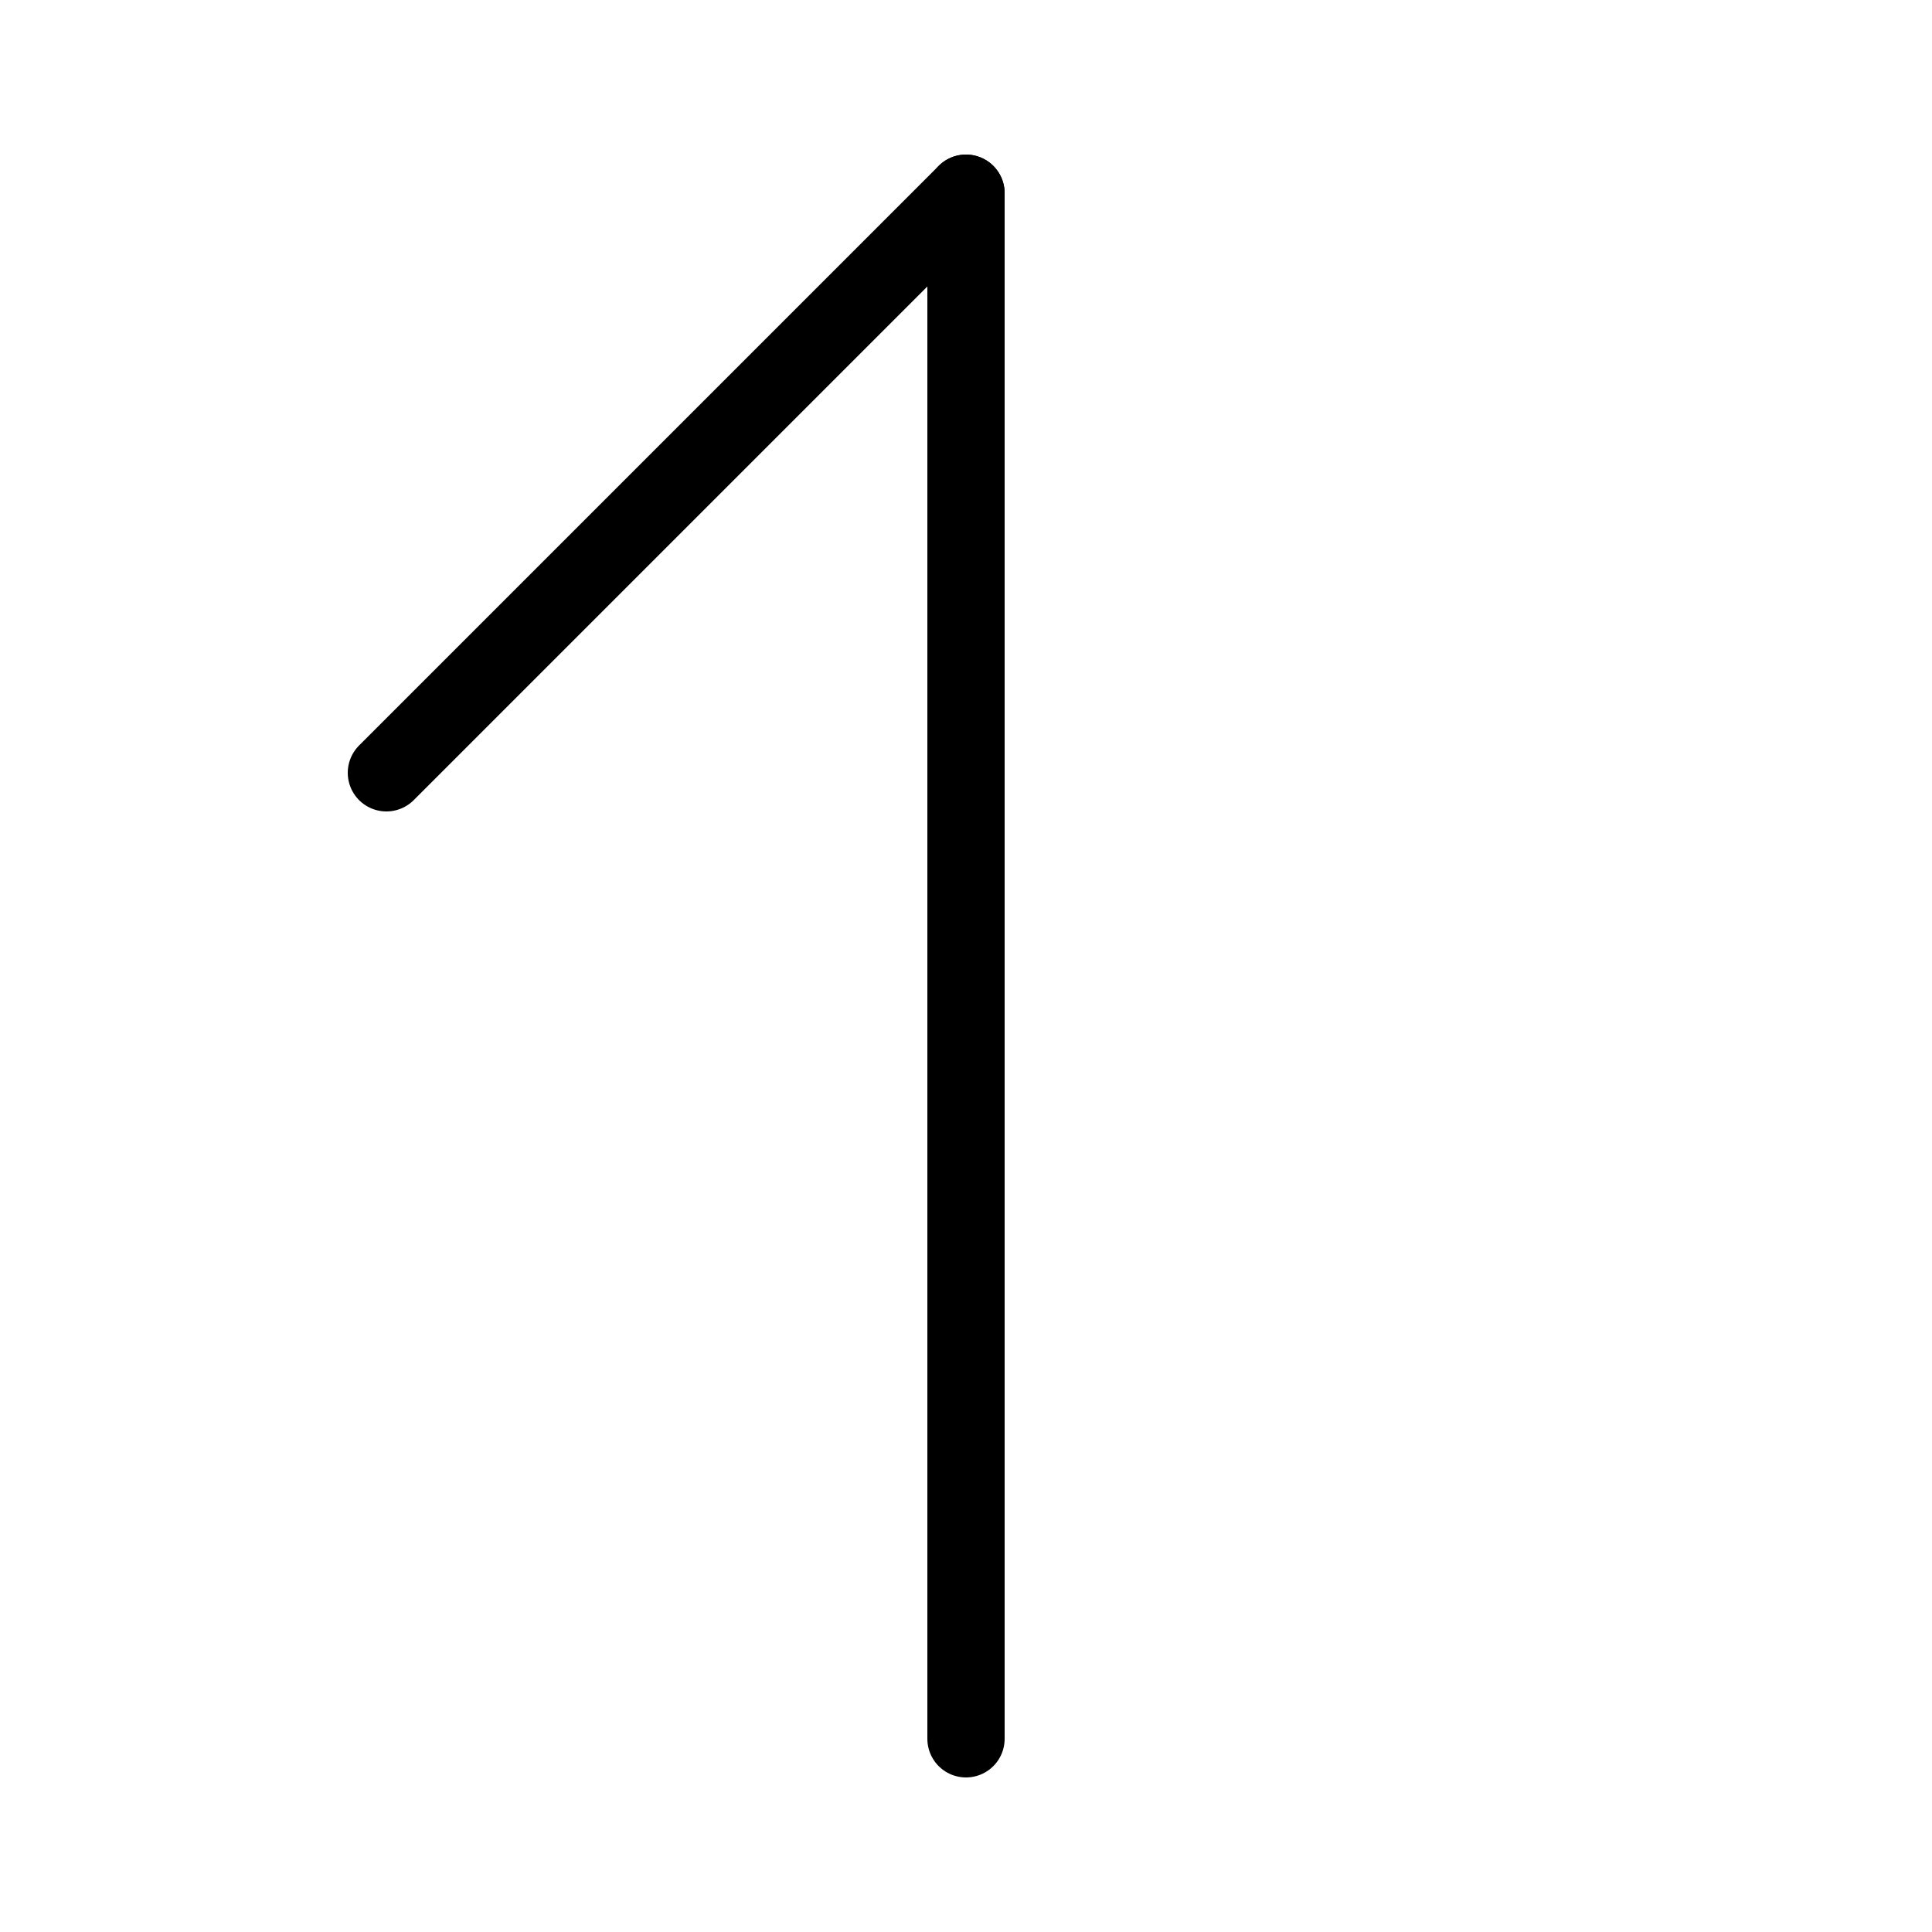
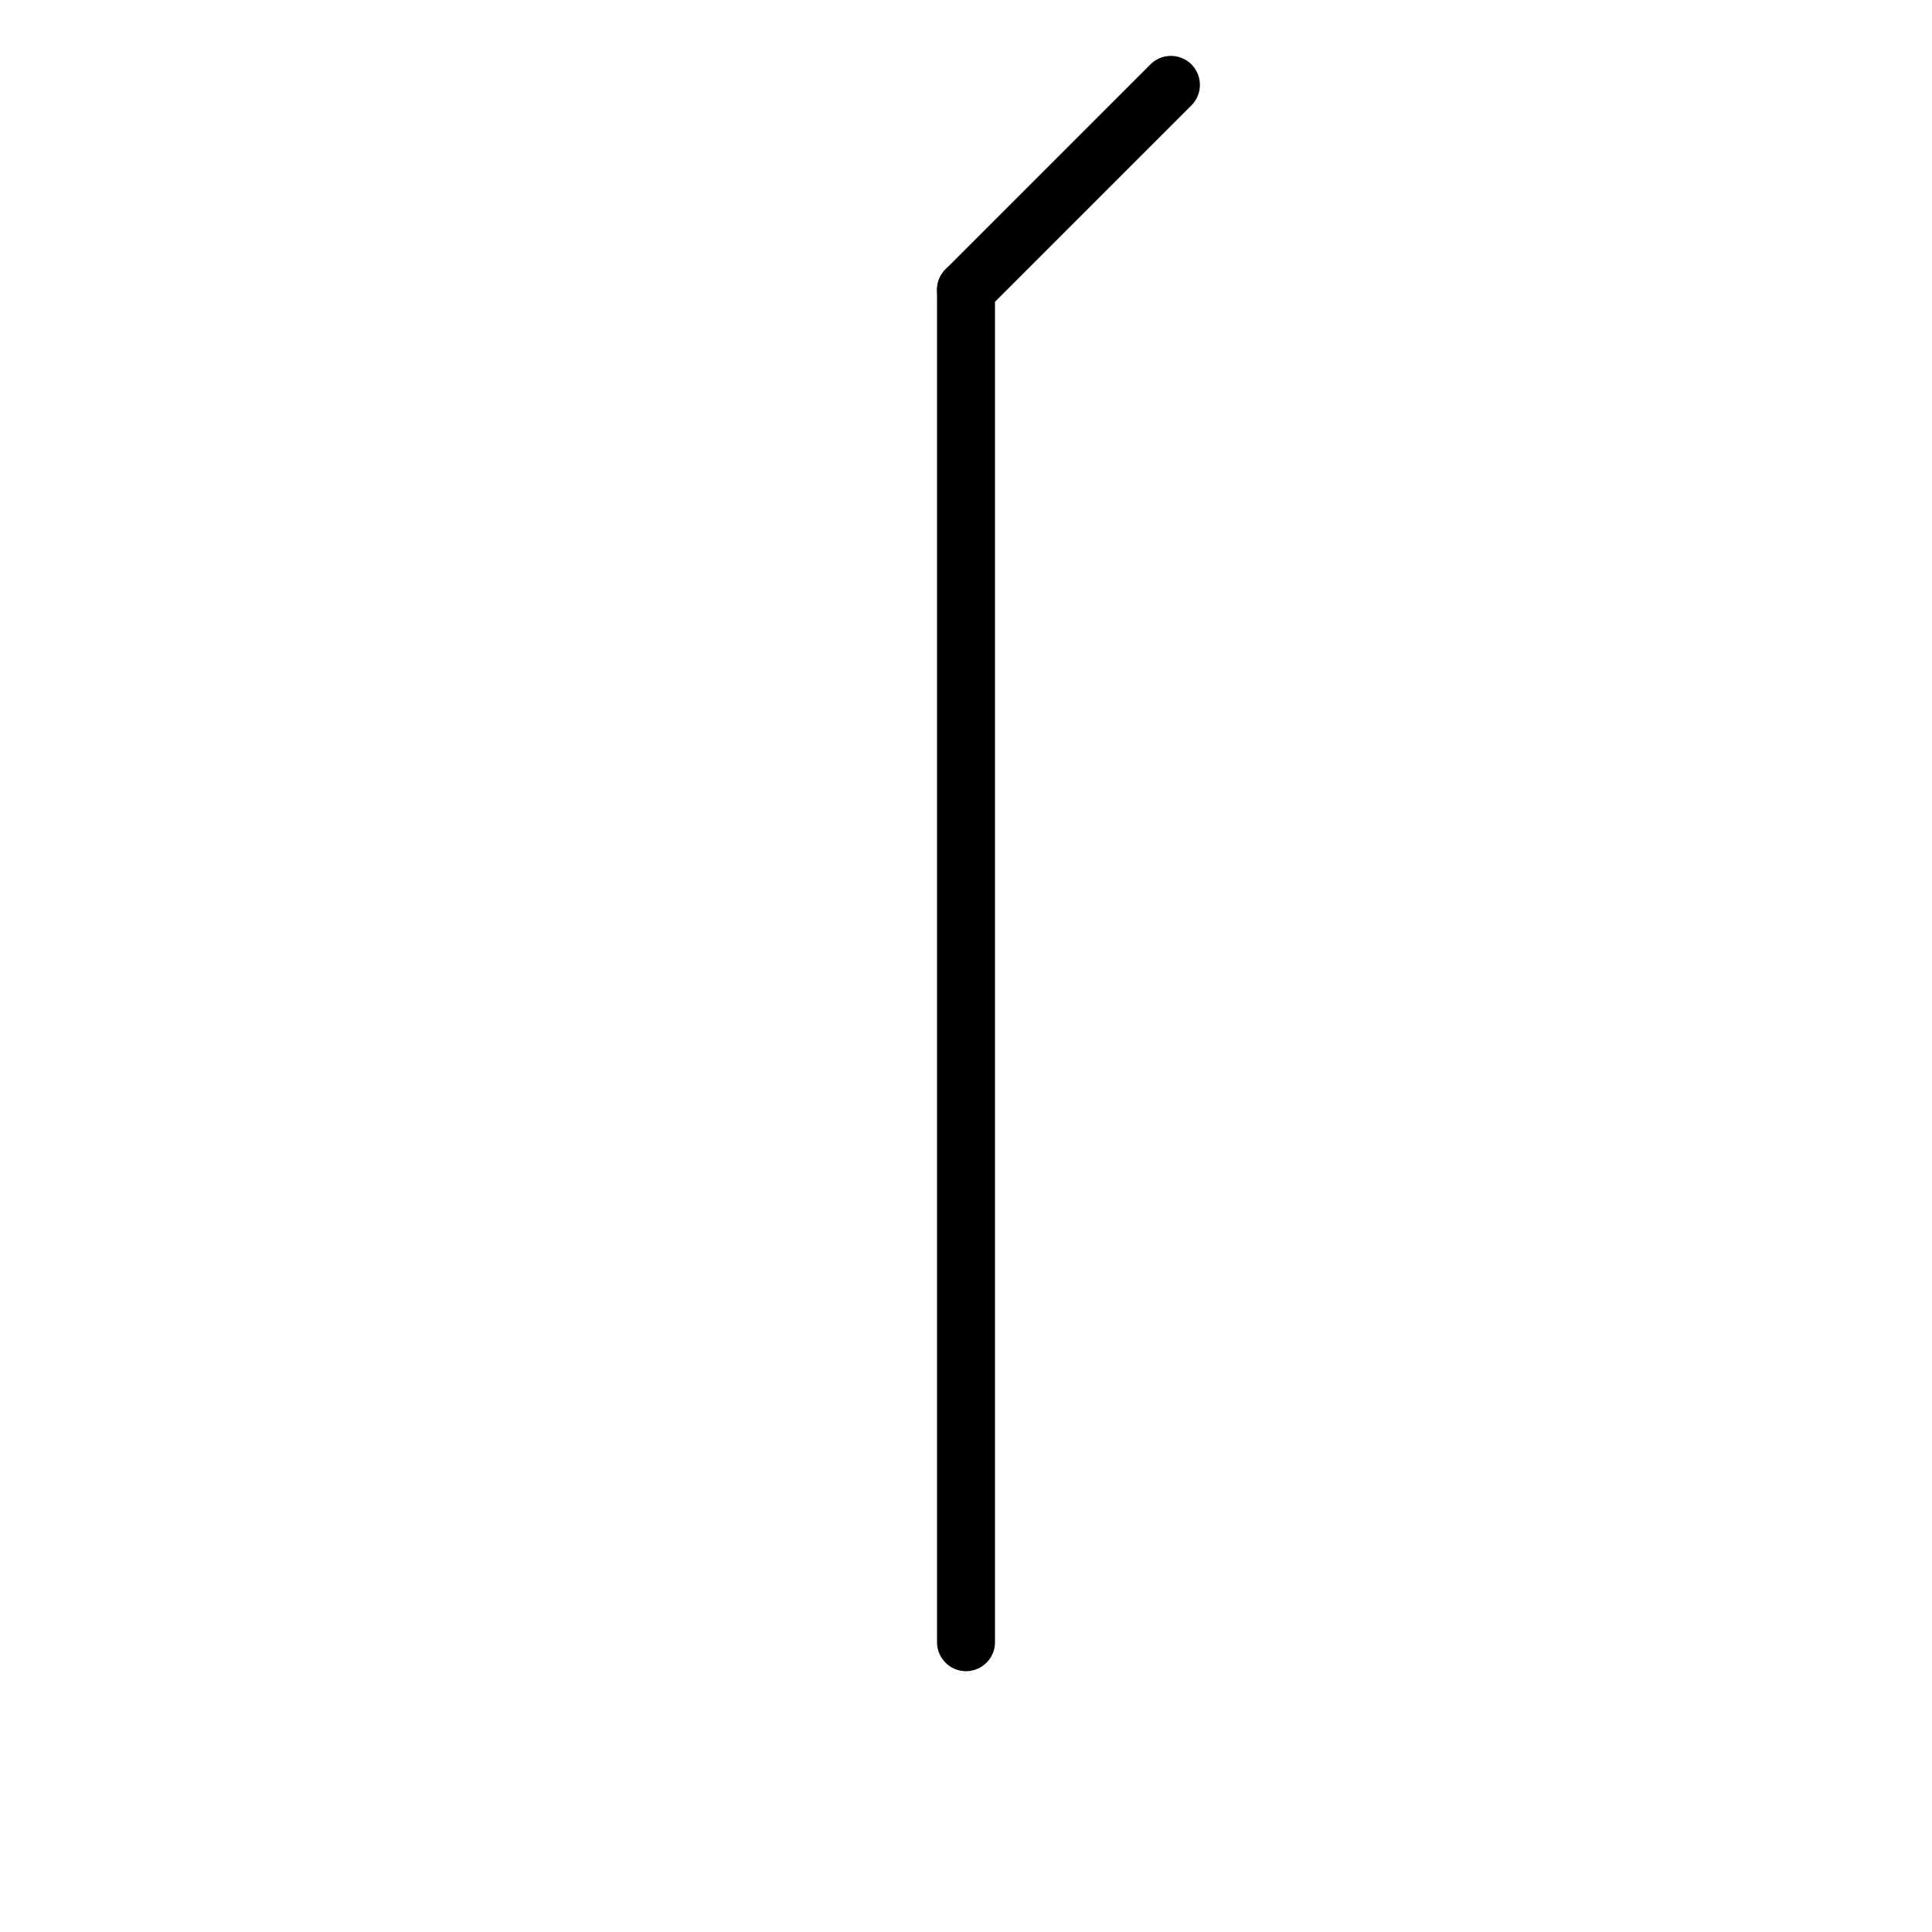
<svg xmlns="http://www.w3.org/2000/svg" viewBox="0 0 100 100" width="100" height="100">
-   <line x1="50.0" y1="10" x2="50.0" y2="90" stroke="black" stroke-width="4" stroke-linecap="round" />
-   <line x1="50.0" y1="10" x2="20.0" y2="40" stroke="black" stroke-width="4" stroke-linecap="round" />
+   <line x1="50.0" y1="15" x2="50.0" y2="85" stroke="black" stroke-width="3" stroke-linecap="round" />
+   <line x1="50.0" y1="15" x2="60.607" y2="4.393" stroke="black" stroke-width="3" stroke-linecap="round" />
</svg>
